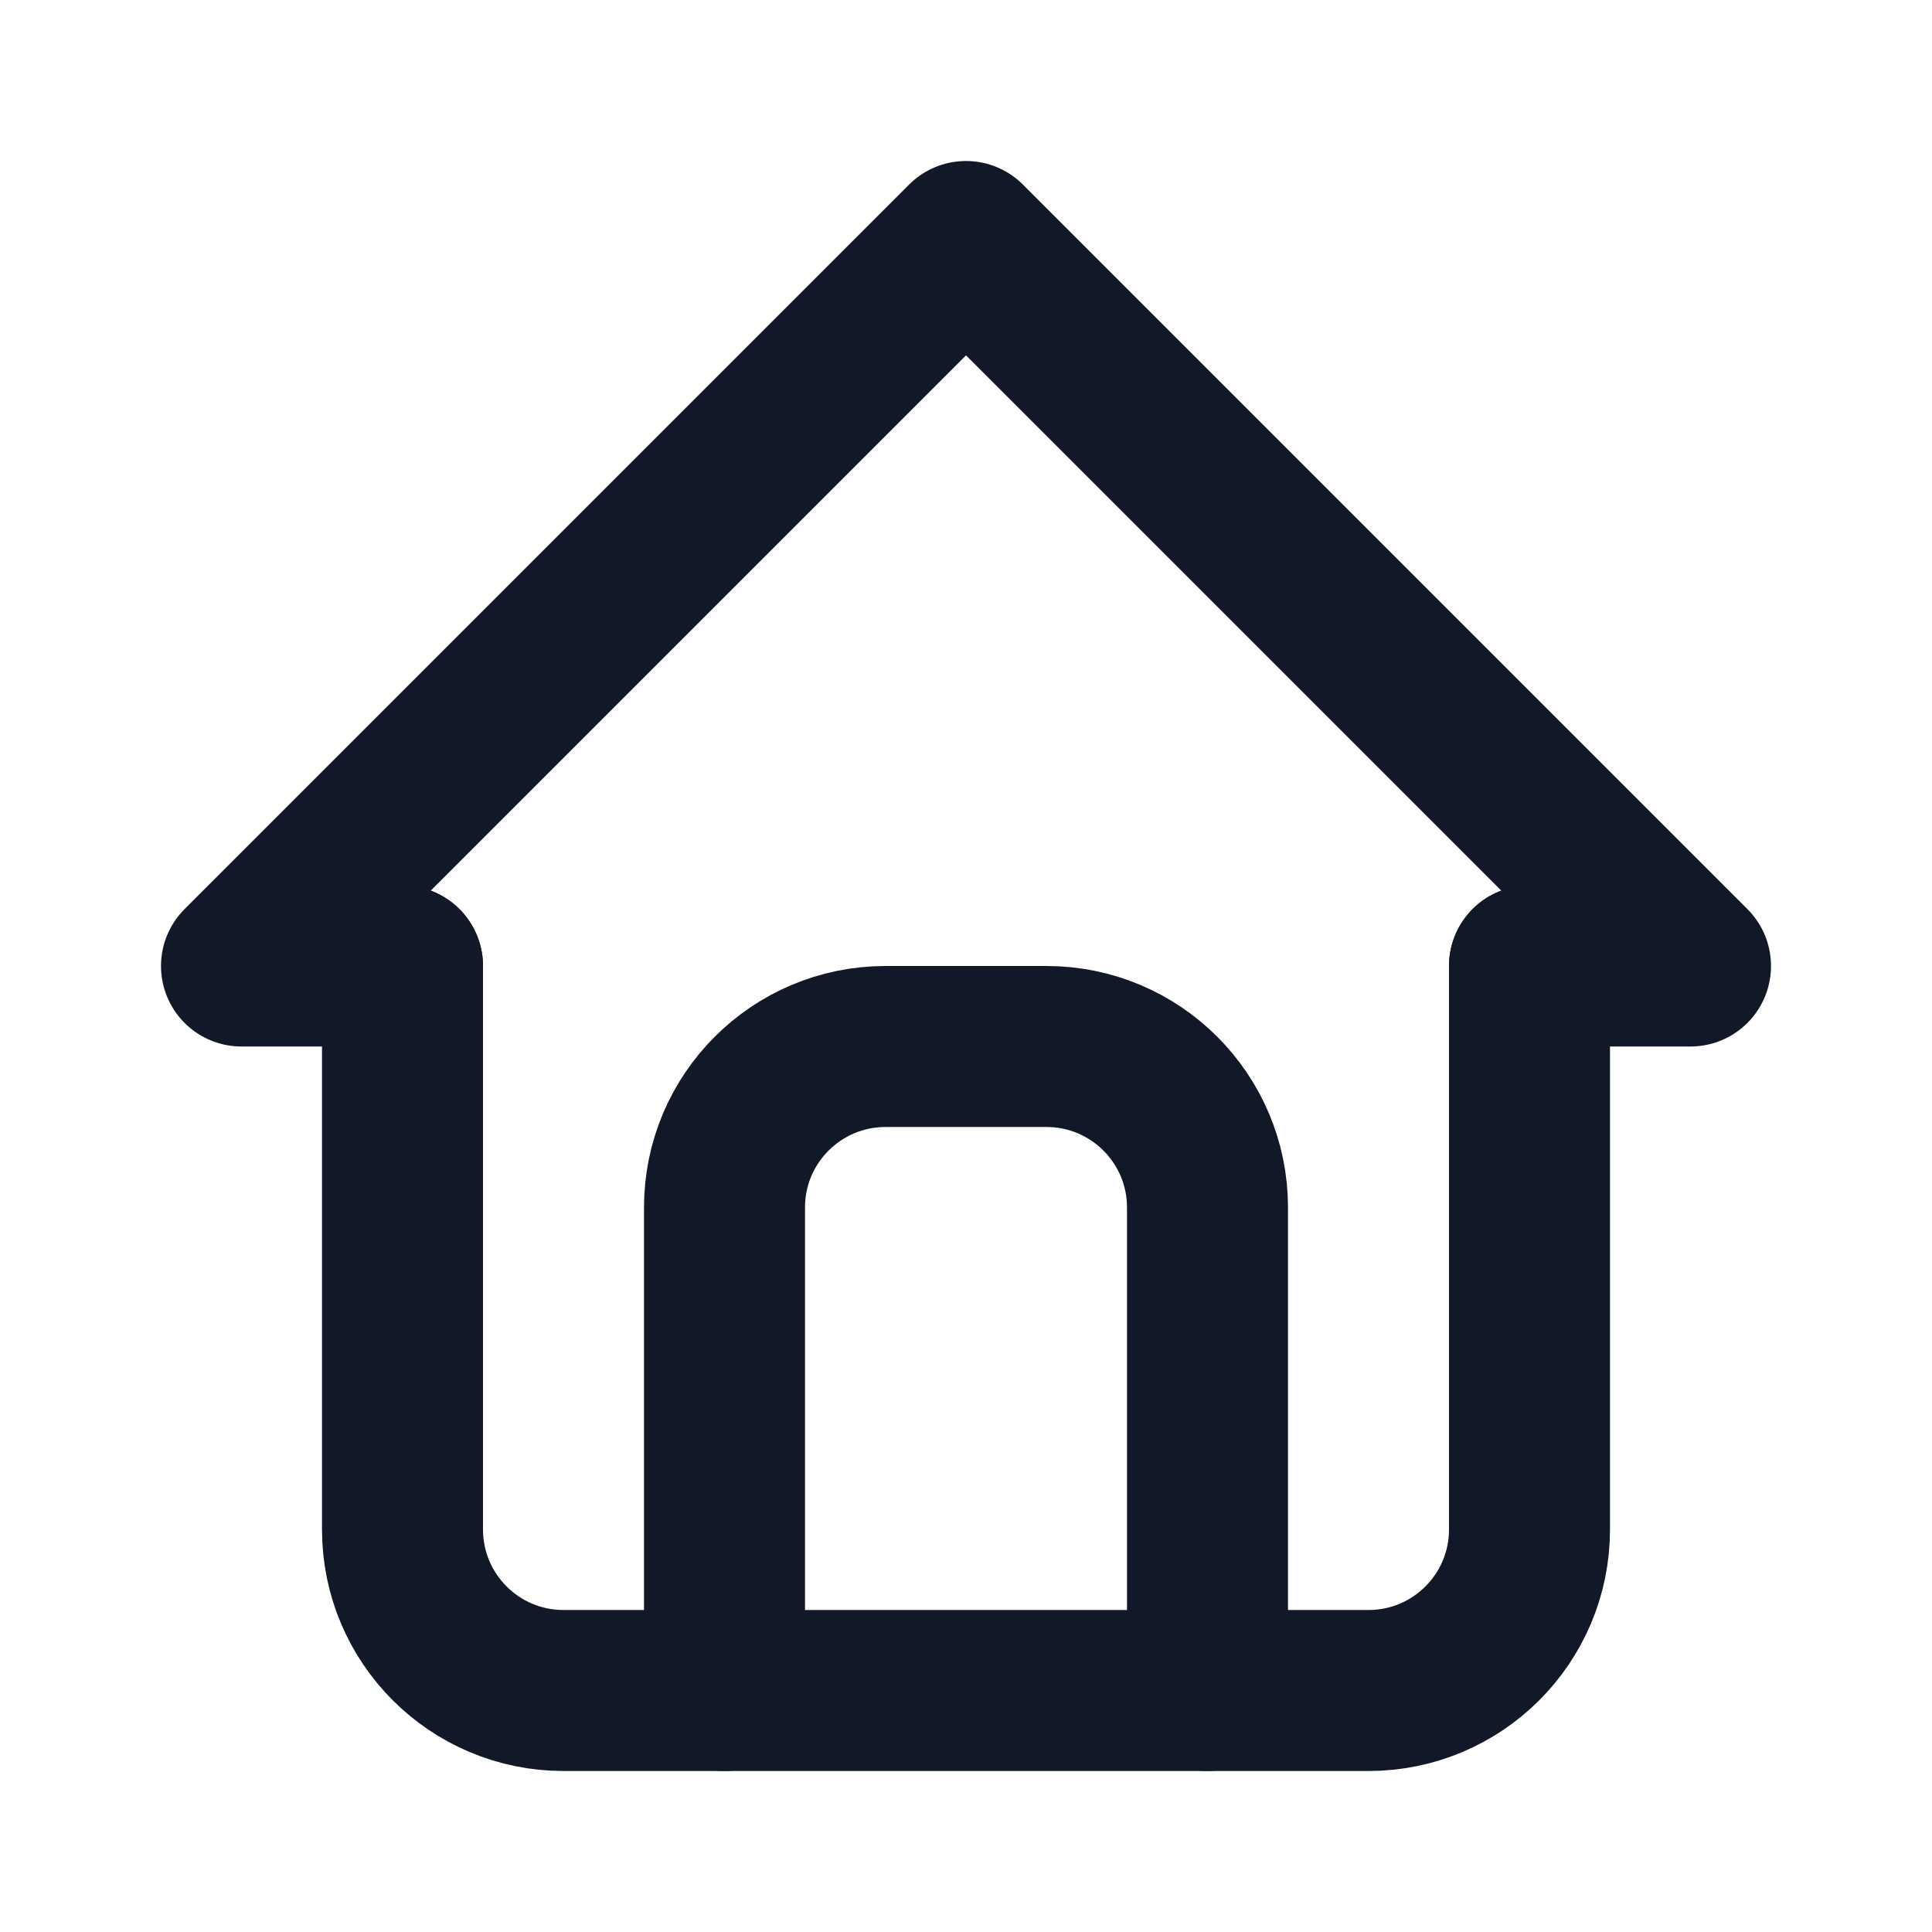
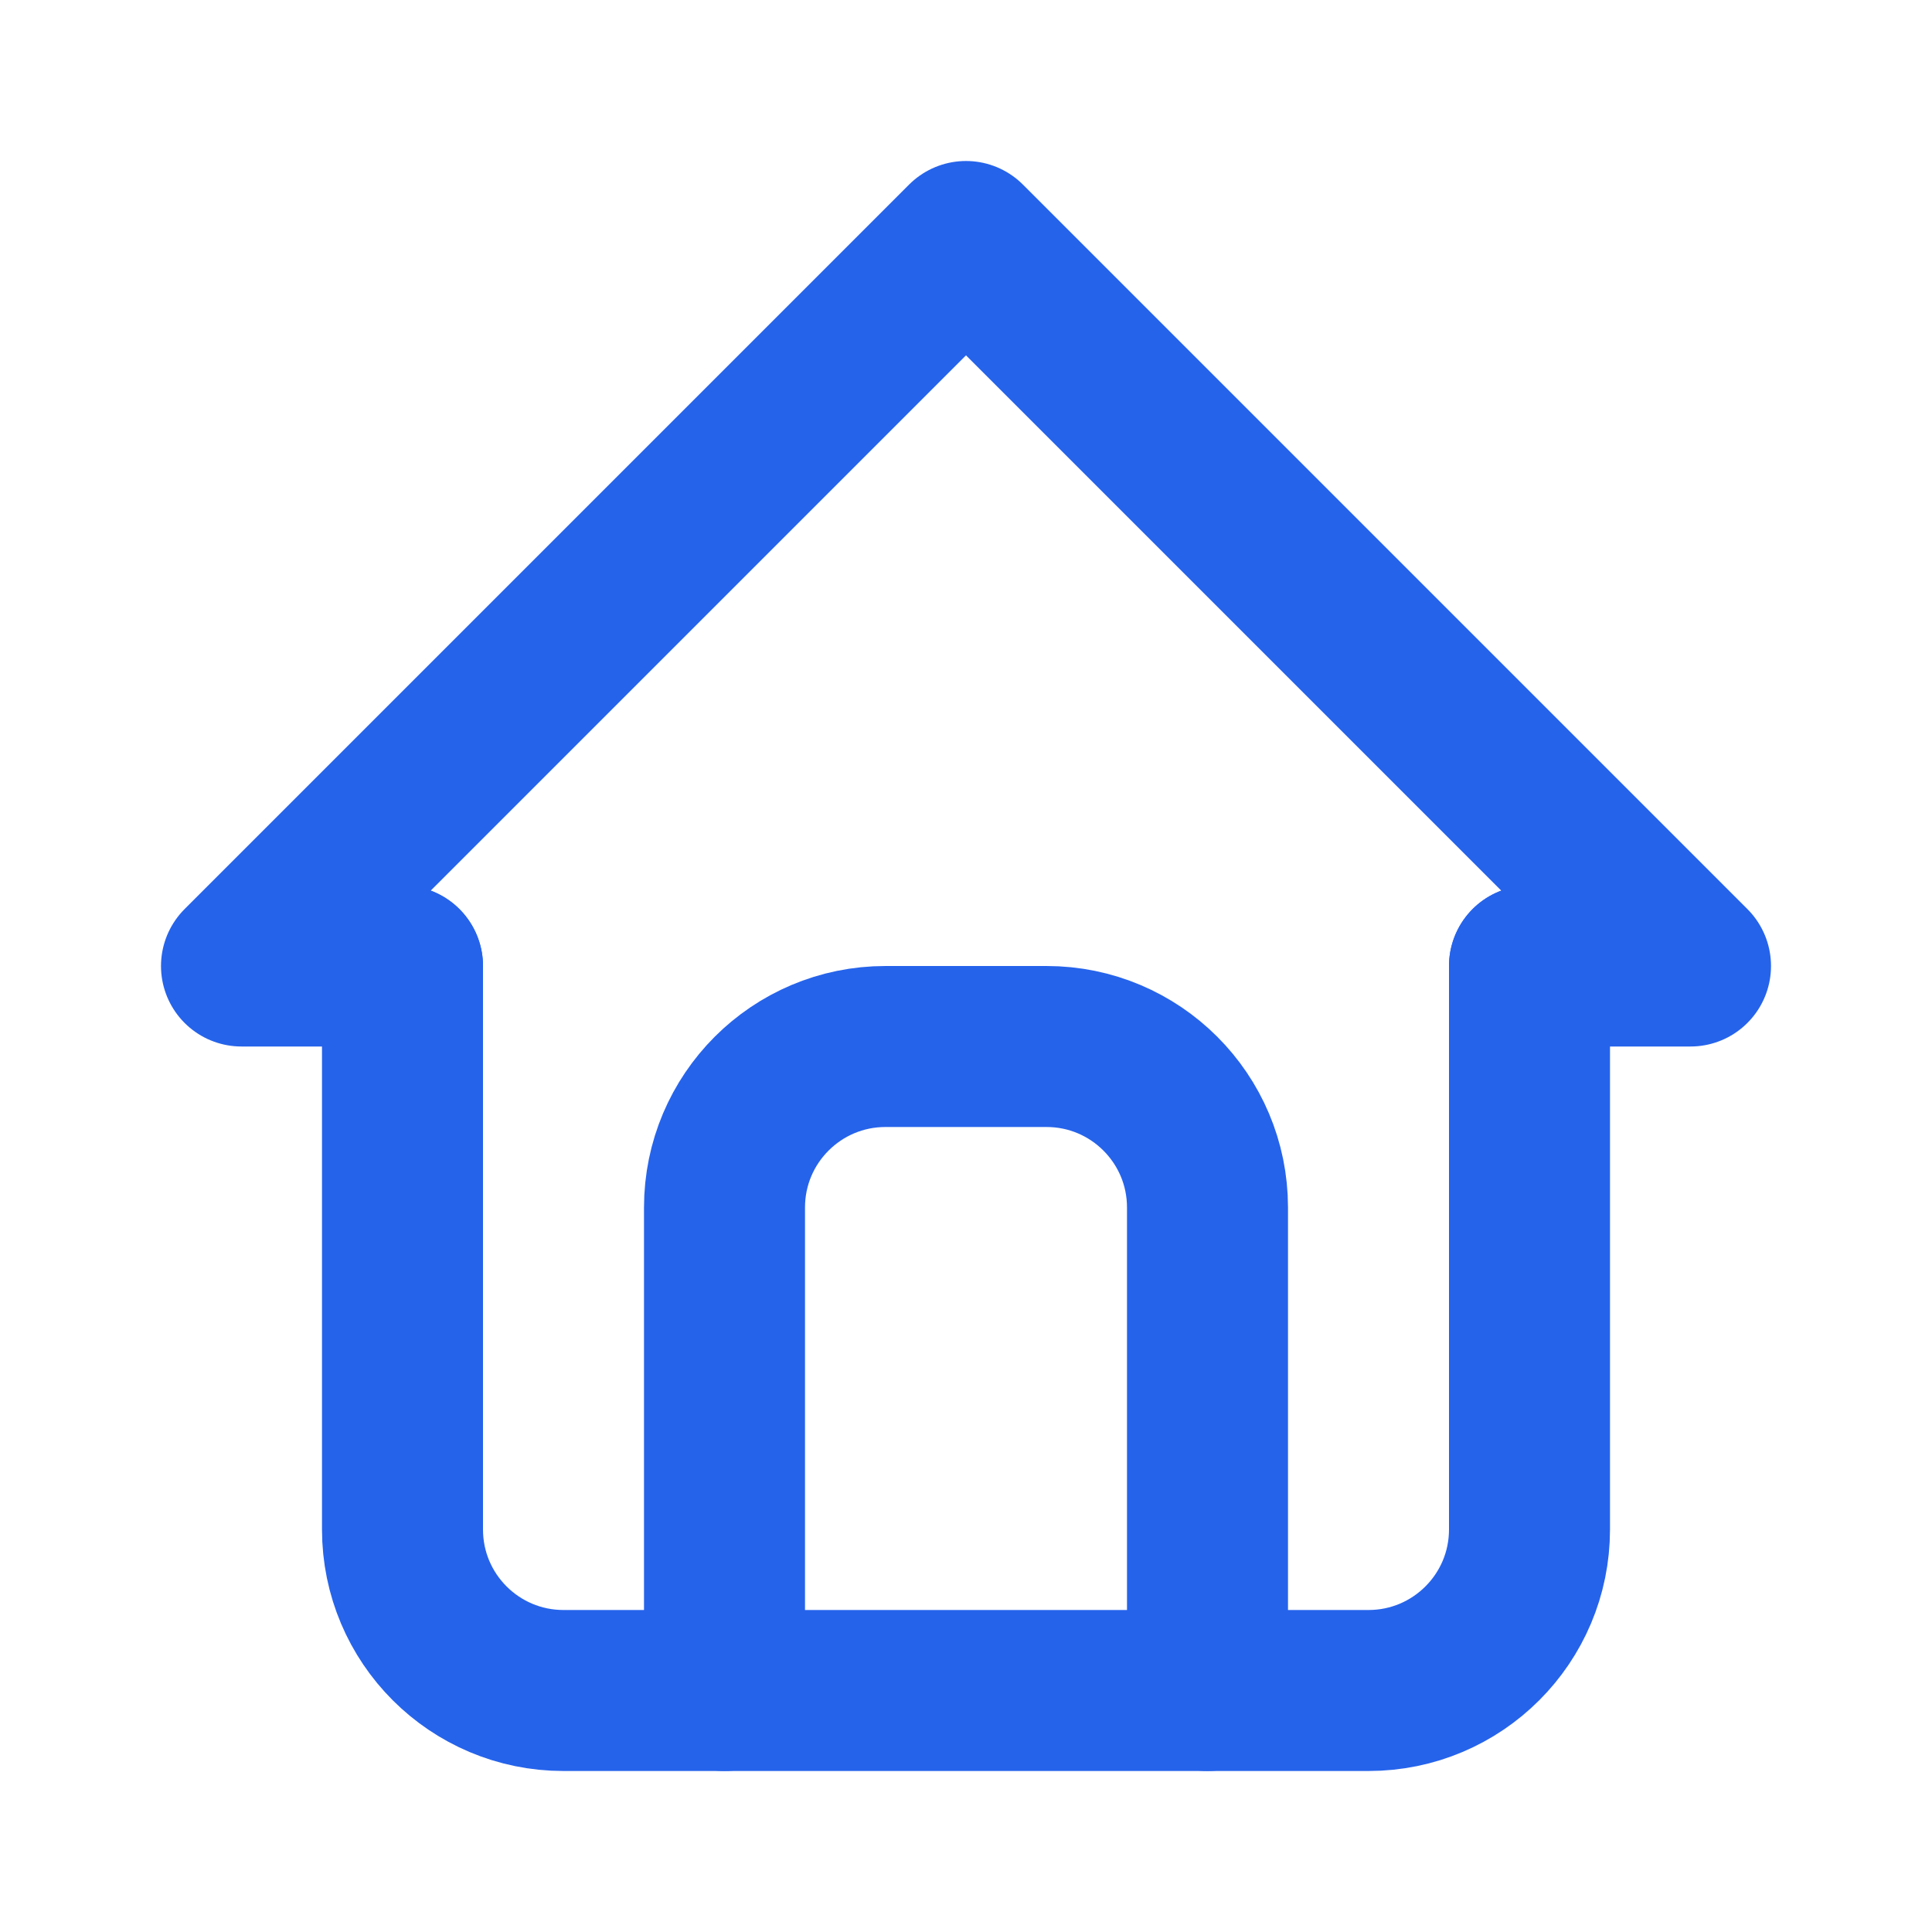
- <svg xmlns="http://www.w3.org/2000/svg" width="26" height="26" viewBox="0 0 24 24" fill="none" stroke="#111827" stroke-width="2" stroke-linecap="round" stroke-linejoin="round">
+ <svg xmlns="http://www.w3.org/2000/svg" width="26" height="26" viewBox="0 0 24 24" fill="none" stroke="#2563EB" stroke-width="2" stroke-linecap="round" stroke-linejoin="round">
  <path d="M5 12l-2 0l9 -9l9 9l-2 0" />
  <path d="M5 12v7a2 2 0 0 0 2 2h10a2 2 0 0 0 2 -2v-7" />
  <path d="M9 21v-6a2 2 0 0 1 2 -2h2a2 2 0 0 1 2 2v6" />
</svg>
